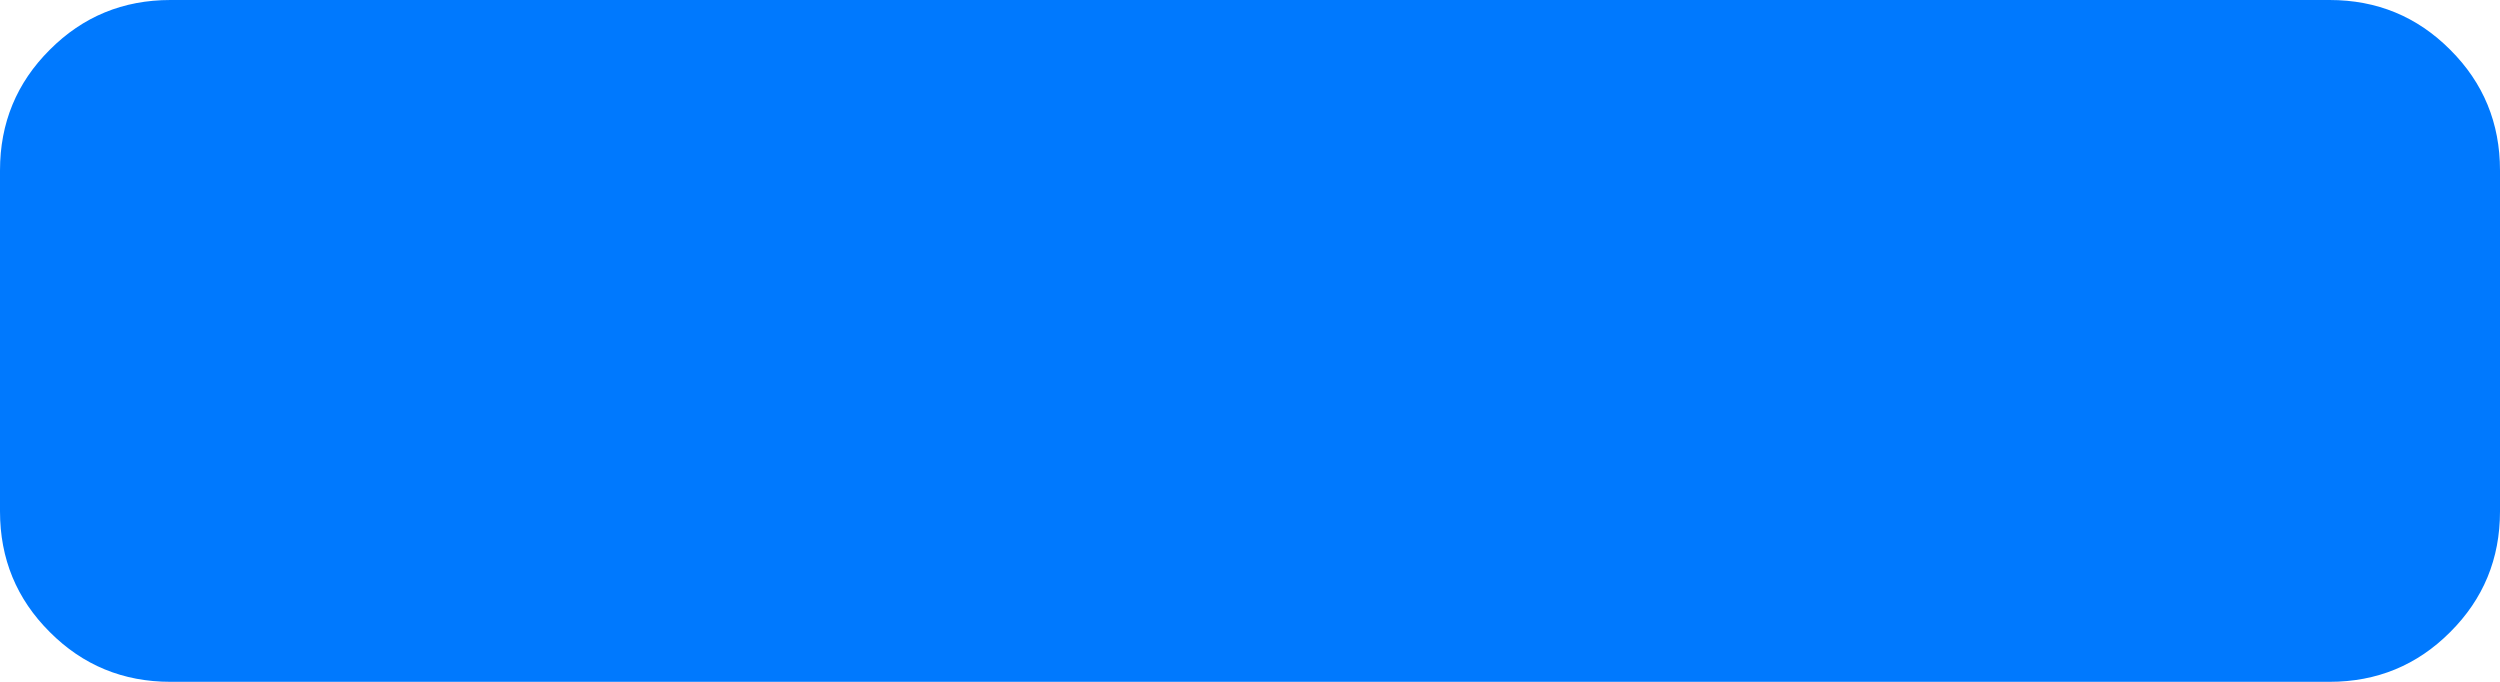
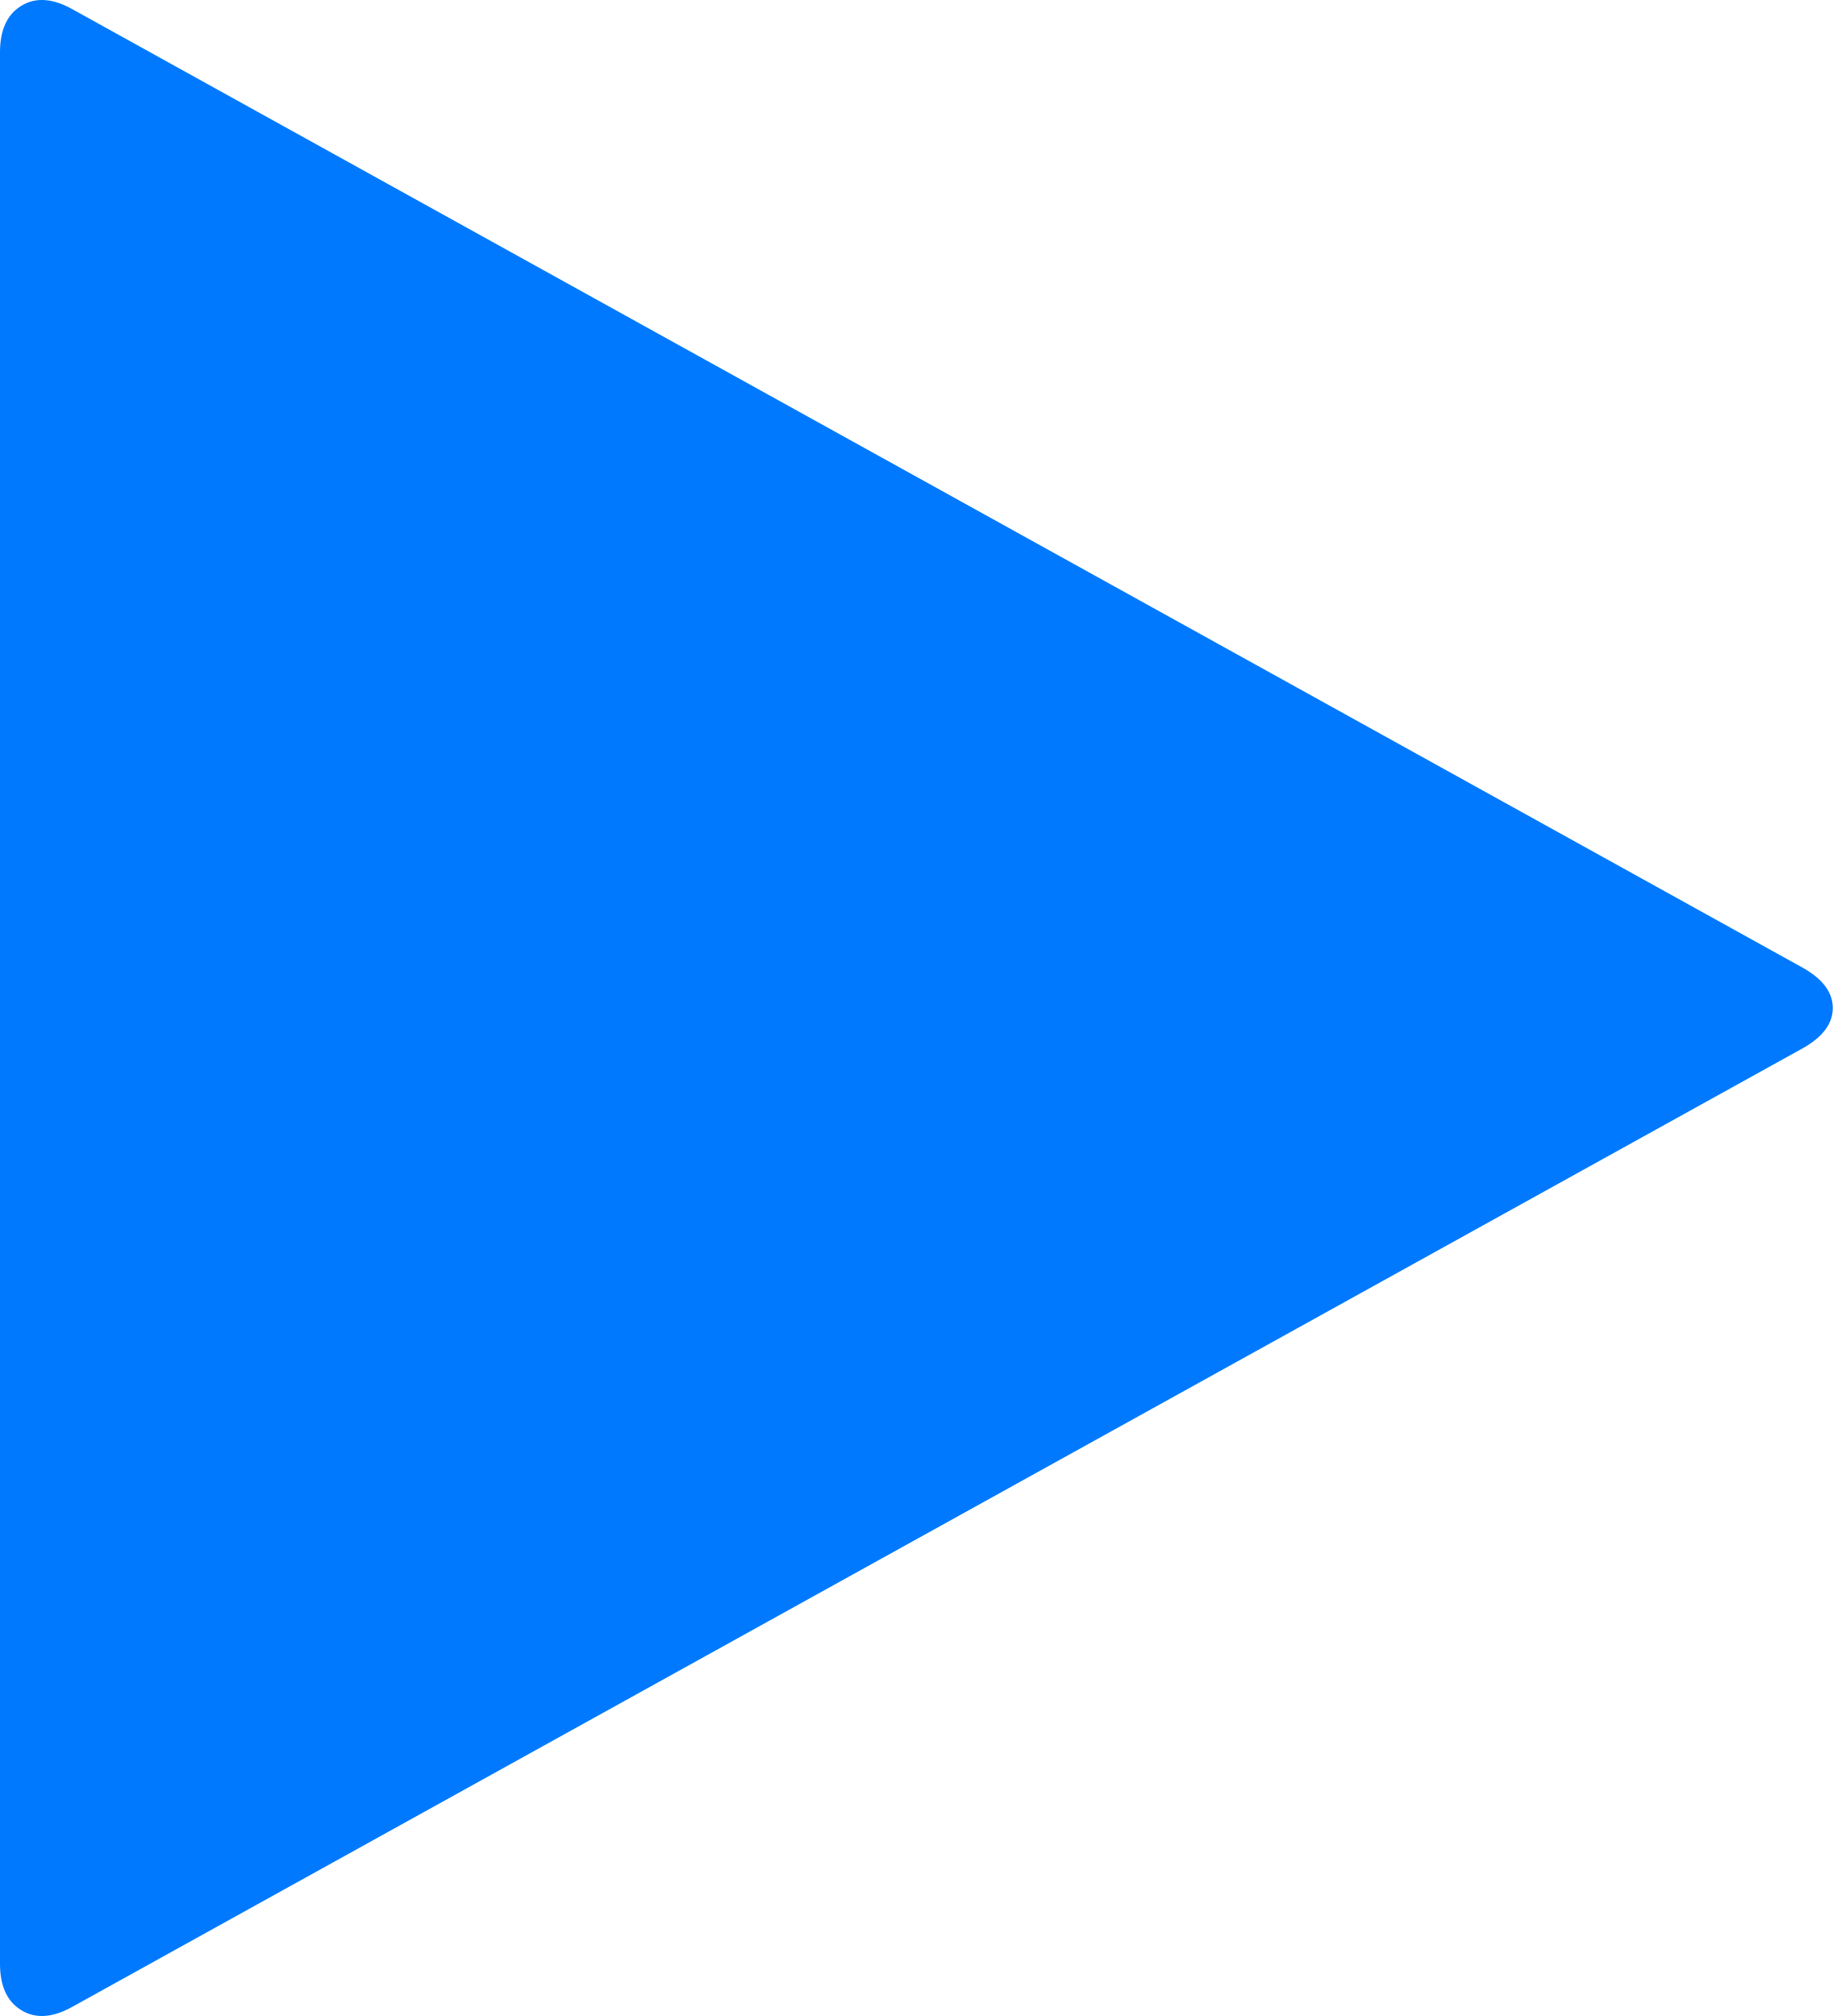
- <svg xmlns="http://www.w3.org/2000/svg" version="1.1" width="22px" height="6px">
-   <g transform="matrix(1 0 0 1 -203 -352 )">
-     <path d="M 21.562 0.438  C 21.854 0.729  22 1.083  22 1.5  L 22 4.5  C 22 4.917  21.854 5.271  21.562 5.562  C 21.271 5.854  20.917 6  20.5 6  L 1.5 6  C 1.083 6  0.729 5.854  0.438 5.562  C 0.146 5.271  0 4.917  0 4.5  L 0 1.5  C 0 1.083  0.146 0.729  0.438 0.438  C 0.729 0.146  1.083 0  1.5 0  L 20.5 0  C 20.917 0  21.271 0.146  21.562 0.438  Z " fill-rule="nonzero" fill="#0079fe" stroke="none" transform="matrix(1 0 0 1 203 352 )" />
+ <svg xmlns="http://www.w3.org/2000/svg" version="1.1" width="20px" height="22px">
+   <g transform="matrix(1 0 0 1 -459 -346 )">
+     <path d="M 20 11  C 20 11.17  19.891 11.316  19.673 11.439  L 0.796 21.896  C 0.578 22.019  0.391 22.033  0.235 21.938  C 0.078 21.844  0 21.674  0 21.428  L 0 0.572  C 0 0.326  0.078 0.156  0.235 0.062  C 0.391 -0.033  0.578 -0.019  0.796 0.104  L 19.673 10.561  C 19.891 10.684  20 10.83  20 11  Z " fill-rule="nonzero" fill="#0079fe" stroke="none" transform="matrix(1 0 0 1 459 346 )" />
  </g>
</svg>
